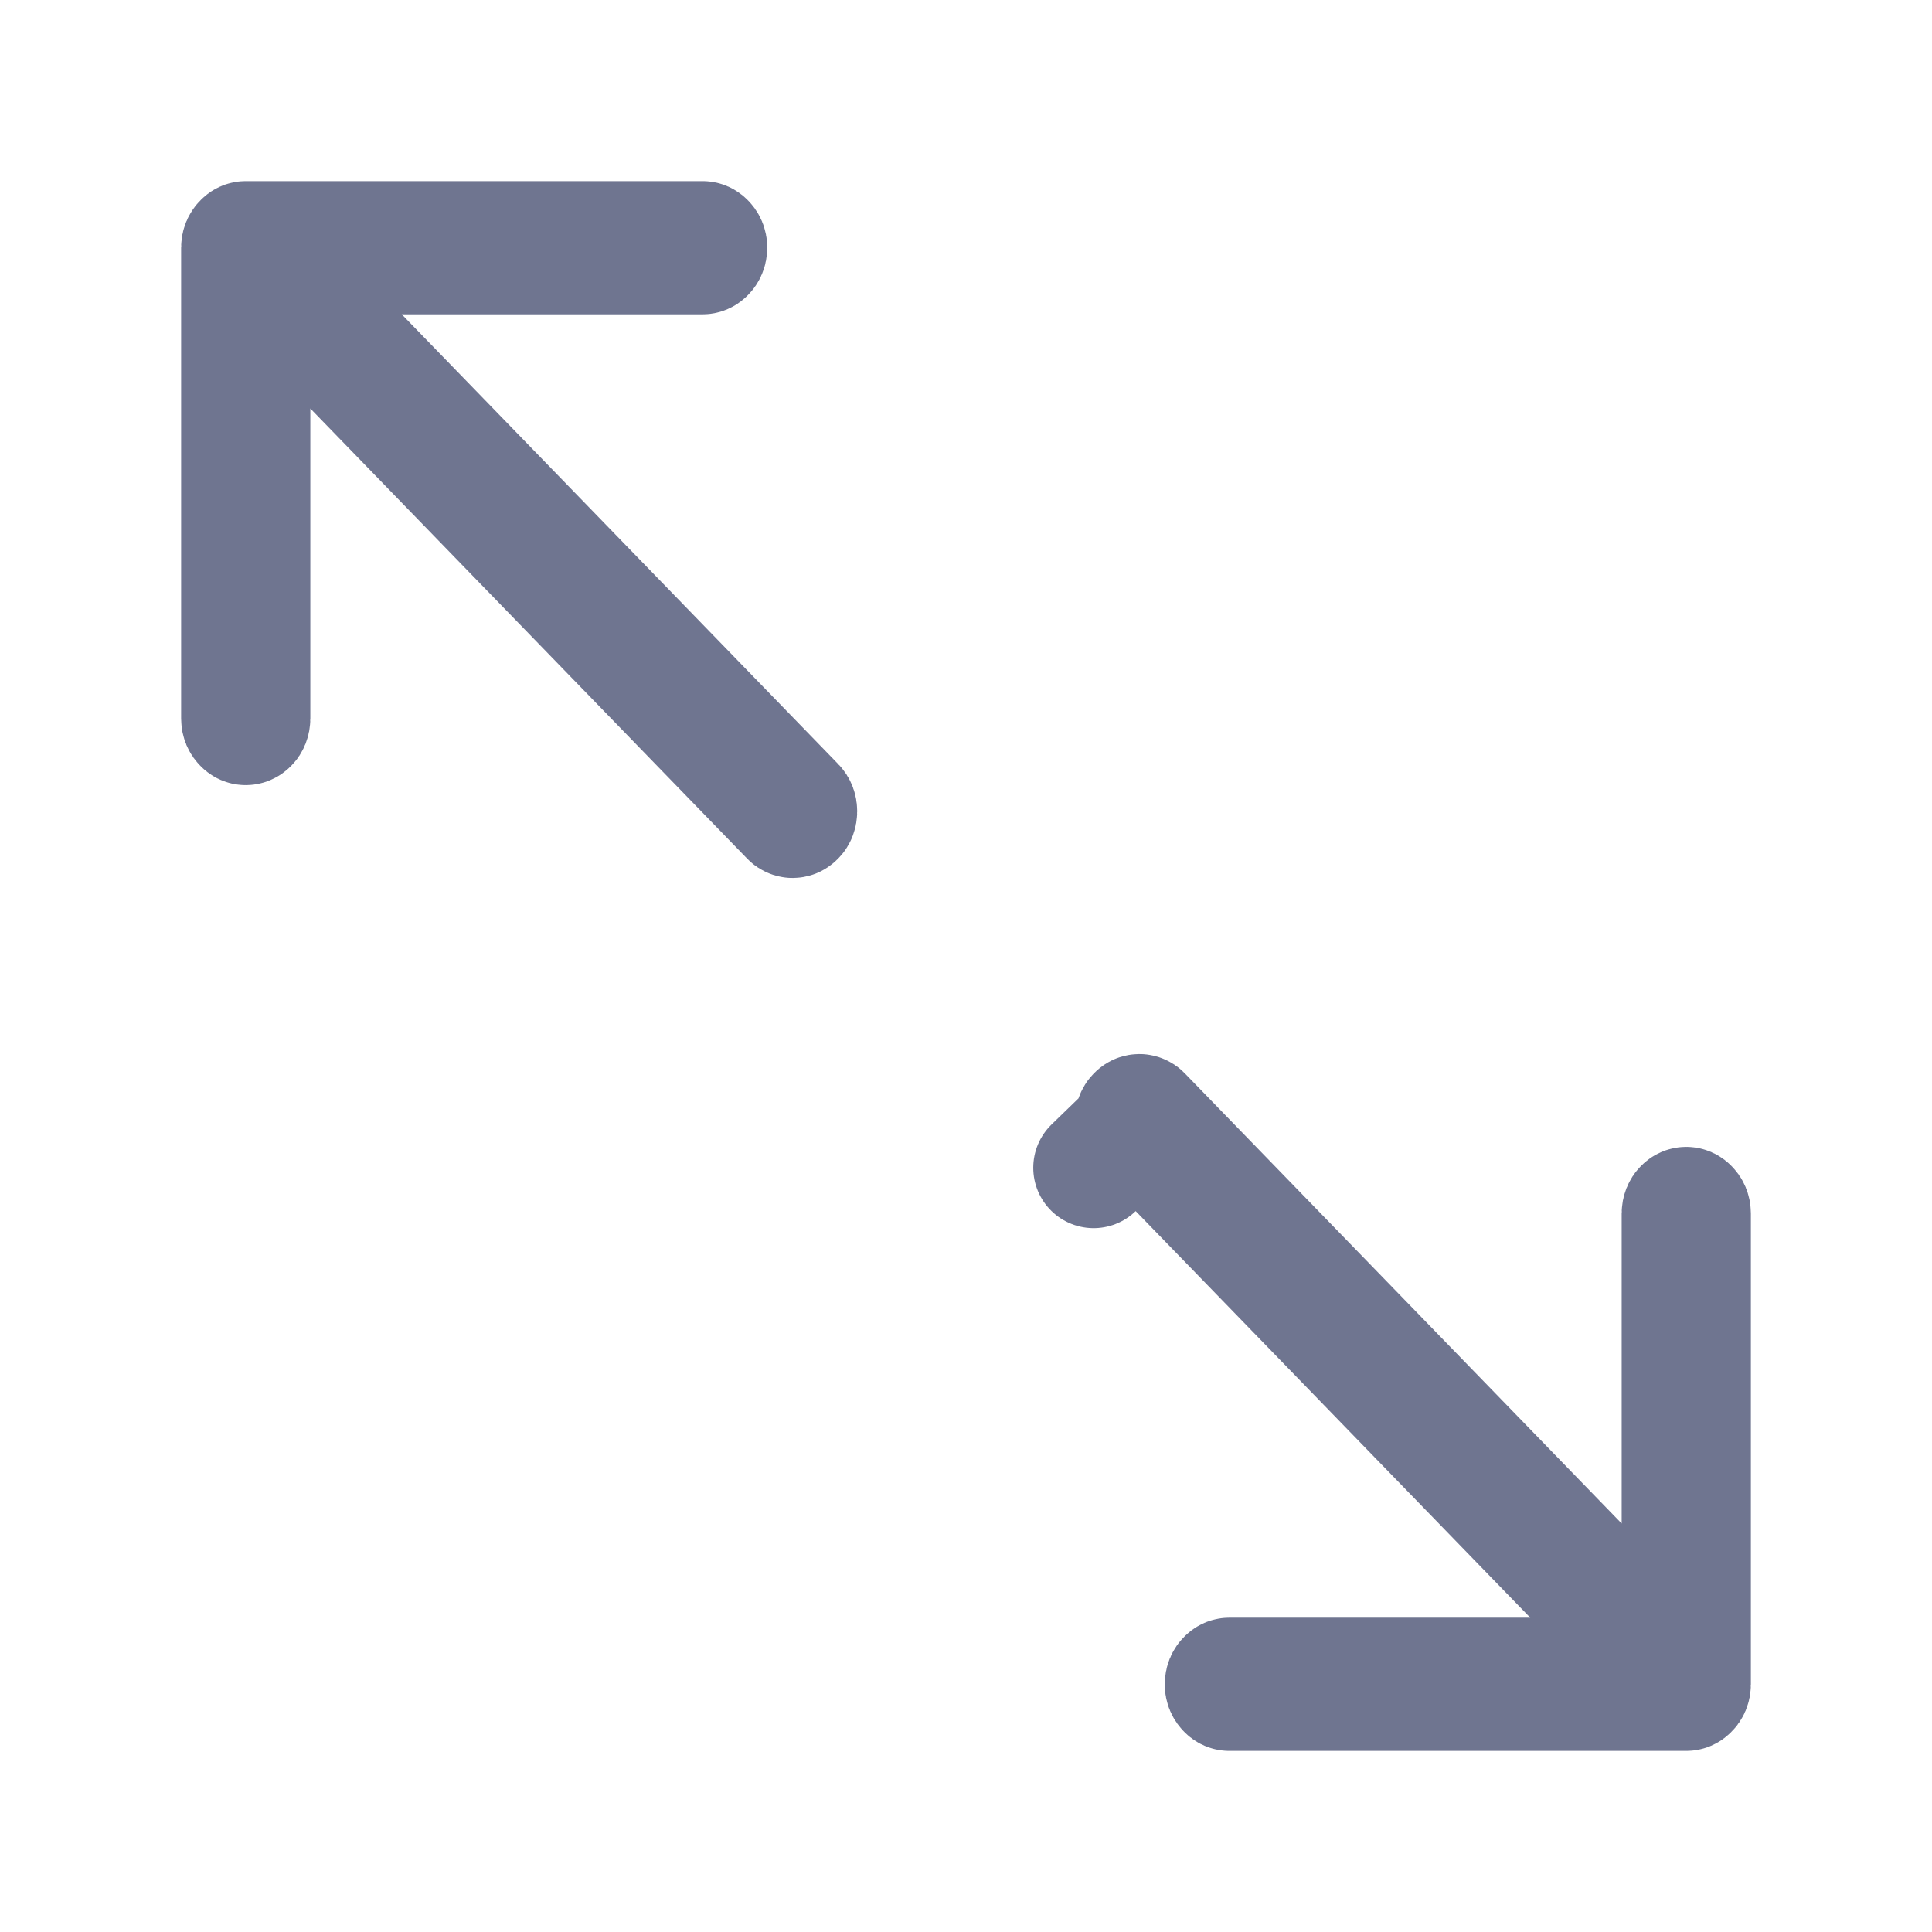
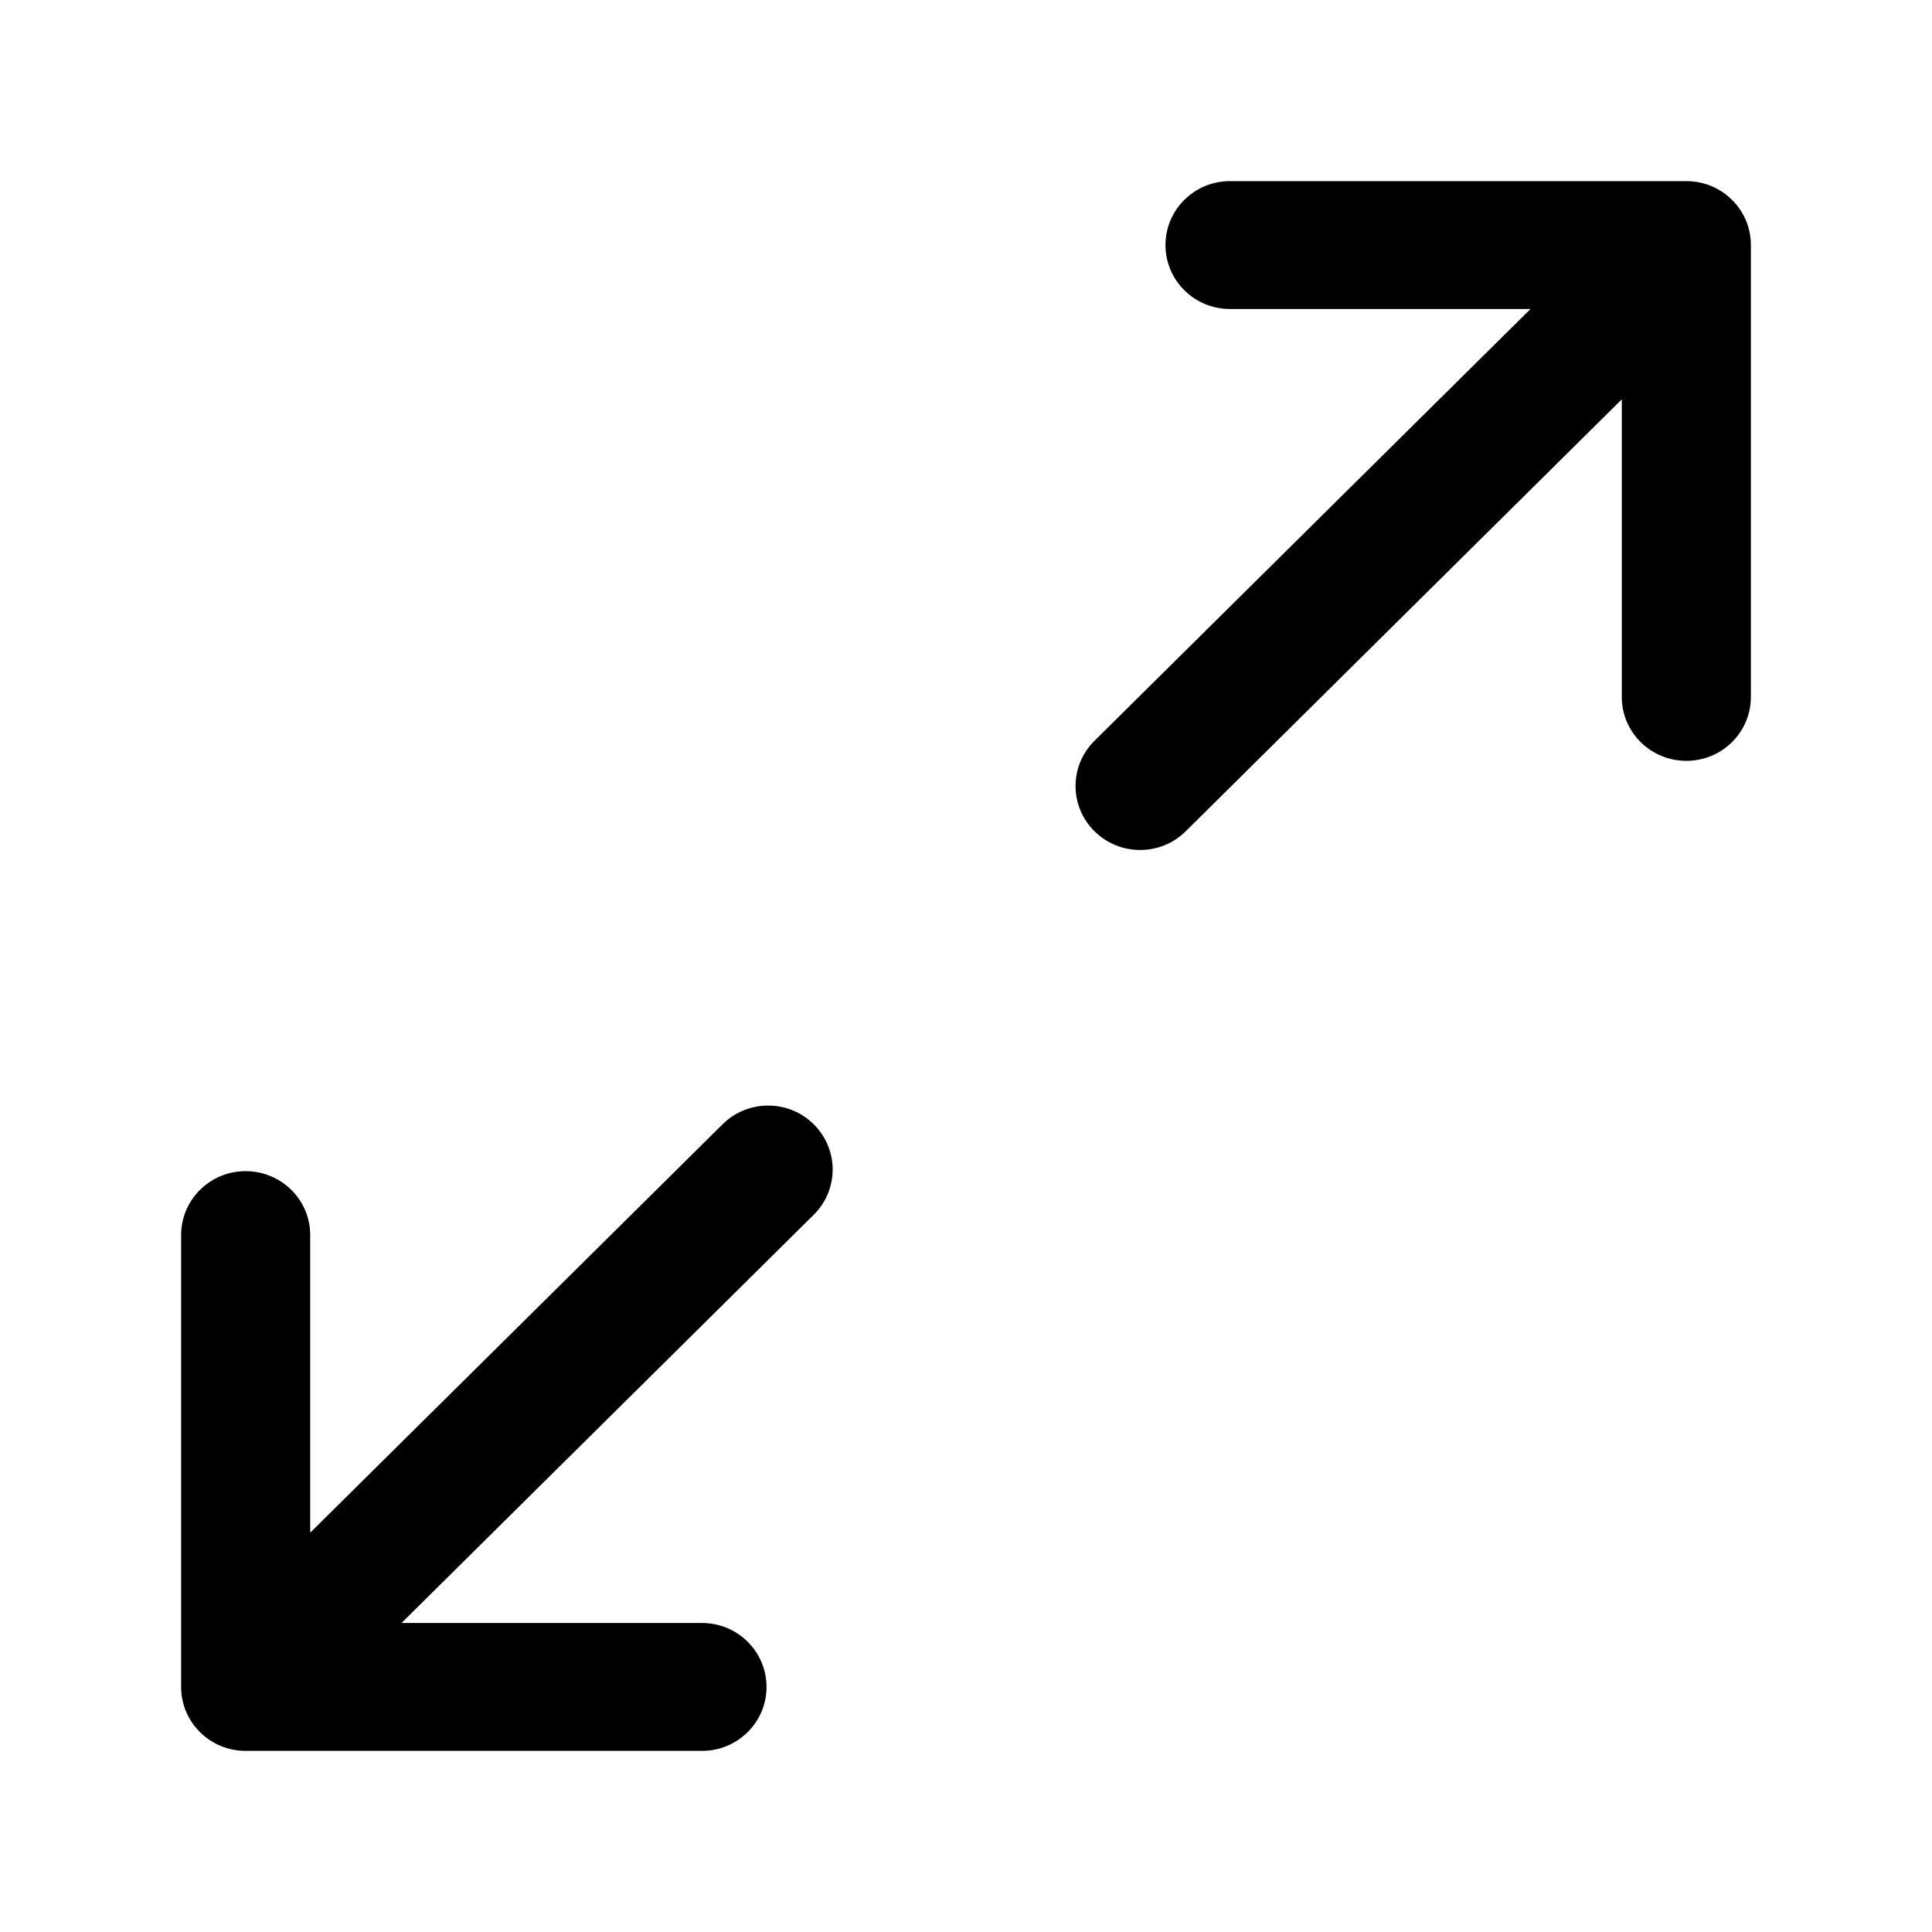
<svg xmlns="http://www.w3.org/2000/svg" width="16" height="16" viewBox="0 0 16 16" fill="none">
-   <path d="M2.929 3.035C2.787 2.888 2.571 2.843 2.382 2.919C2.194 2.996 2.07 3.179 2.07 3.383V5.951C2.07 5.97 2.063 5.984 2.055 5.992C2.046 6.001 2.04 6.002 2.035 6.002C2.03 6.002 2.024 6.001 2.016 5.992C2.007 5.984 2 5.97 2 5.951V2.051C2 2.032 2.007 2.018 2.016 2.01C2.024 2.001 2.03 2 2.035 2L5.819 2C5.823 2 5.83 2.001 5.838 2.01C5.847 2.018 5.854 2.032 5.854 2.051C5.854 2.071 5.847 2.084 5.838 2.093C5.83 2.102 5.823 2.103 5.819 2.103L3.327 2.103C3.126 2.103 2.945 2.223 2.866 2.408C2.788 2.593 2.828 2.807 2.968 2.951L6.584 6.677C6.593 6.686 6.599 6.7 6.599 6.719C6.599 6.738 6.593 6.752 6.584 6.761C6.579 6.766 6.575 6.768 6.573 6.769C6.57 6.77 6.567 6.771 6.564 6.771C6.561 6.771 6.558 6.77 6.556 6.769C6.553 6.768 6.549 6.766 6.545 6.761L2.929 3.035ZM13.071 12.965C13.213 13.112 13.429 13.157 13.618 13.081C13.806 13.004 13.93 12.821 13.93 12.617V10.049C13.93 10.03 13.937 10.016 13.945 10.008C13.954 9.999 13.96 9.998 13.965 9.998C13.97 9.998 13.976 9.999 13.984 10.008C13.993 10.016 14 10.03 14 10.049V13.949C14 13.968 13.993 13.982 13.984 13.99C13.976 13.999 13.97 14 13.965 14H10.181C10.177 14 10.17 13.999 10.162 13.99C10.153 13.982 10.146 13.968 10.146 13.949C10.146 13.929 10.153 13.915 10.162 13.907C10.17 13.898 10.177 13.897 10.181 13.897H12.673C12.874 13.897 13.055 13.777 13.134 13.592C13.212 13.407 13.172 13.193 13.032 13.049L9.416 9.323L9.057 9.671L9.416 9.323C9.407 9.314 9.401 9.3 9.401 9.281C9.401 9.262 9.407 9.248 9.416 9.239C9.421 9.234 9.425 9.232 9.427 9.231C9.43 9.23 9.433 9.229 9.436 9.229C9.439 9.229 9.442 9.23 9.444 9.231C9.447 9.232 9.451 9.234 9.455 9.239L13.071 12.965Z" stroke="#6F7590" stroke-linecap="round" stroke-linejoin="round" />
+   <path fill-rule="evenodd" clip-rule="evenodd" d="M10.186 1.5C9.891 1.5 9.652 1.737 9.652 2.029C9.652 2.322 9.891 2.559 10.186 2.559L12.675 2.559L9.064 6.135C8.855 6.342 8.855 6.677 9.064 6.884C9.273 7.091 9.611 7.091 9.82 6.884L13.431 3.307V5.772C13.431 6.064 13.67 6.301 13.966 6.301C14.261 6.301 14.5 6.064 14.5 5.772L14.5 2.029C14.5 1.737 14.261 1.5 13.966 1.5L10.186 1.5ZM5.814 14.5C6.109 14.5 6.348 14.263 6.348 13.971C6.348 13.678 6.109 13.441 5.814 13.441L3.325 13.441L6.739 10.06C6.948 9.853 6.948 9.518 6.739 9.311C6.531 9.104 6.192 9.104 5.984 9.311L2.569 12.693L2.569 10.228C2.569 9.936 2.33 9.699 2.034 9.699C1.739 9.699 1.5 9.936 1.5 10.228L1.5 13.971C1.5 14.263 1.739 14.5 2.034 14.5H5.814Z" fill="currentColor" />
</svg>
